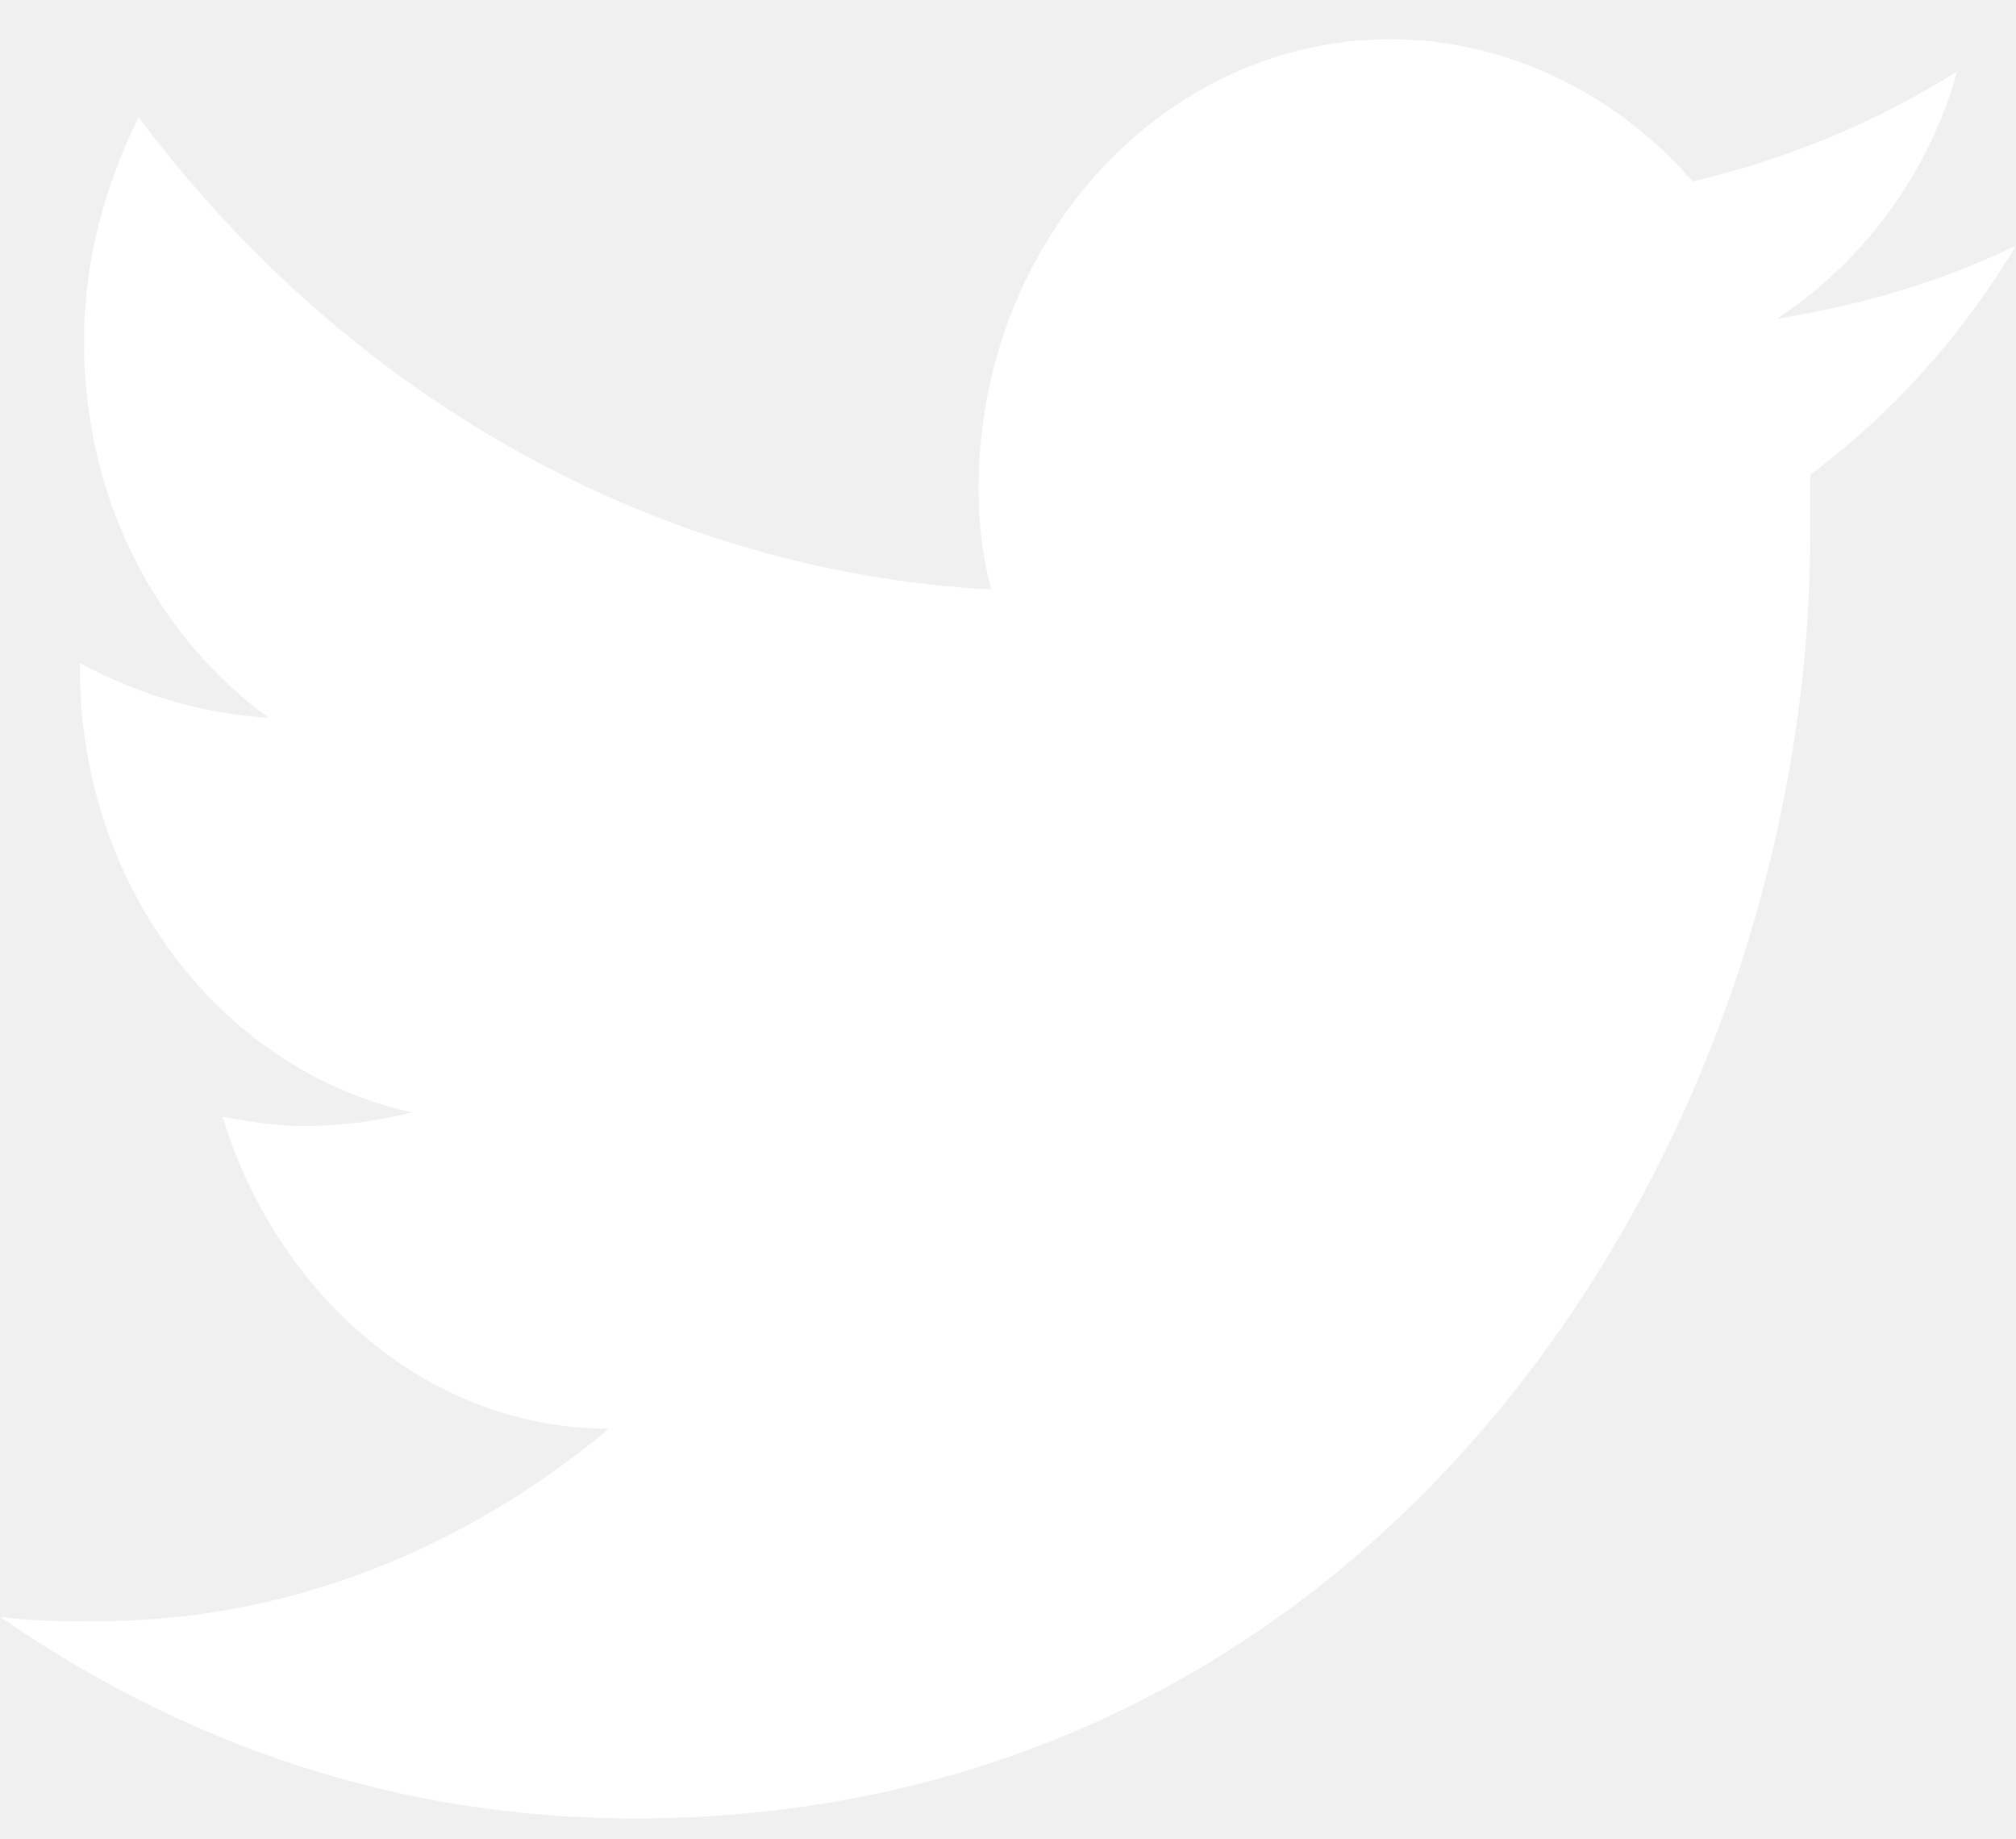
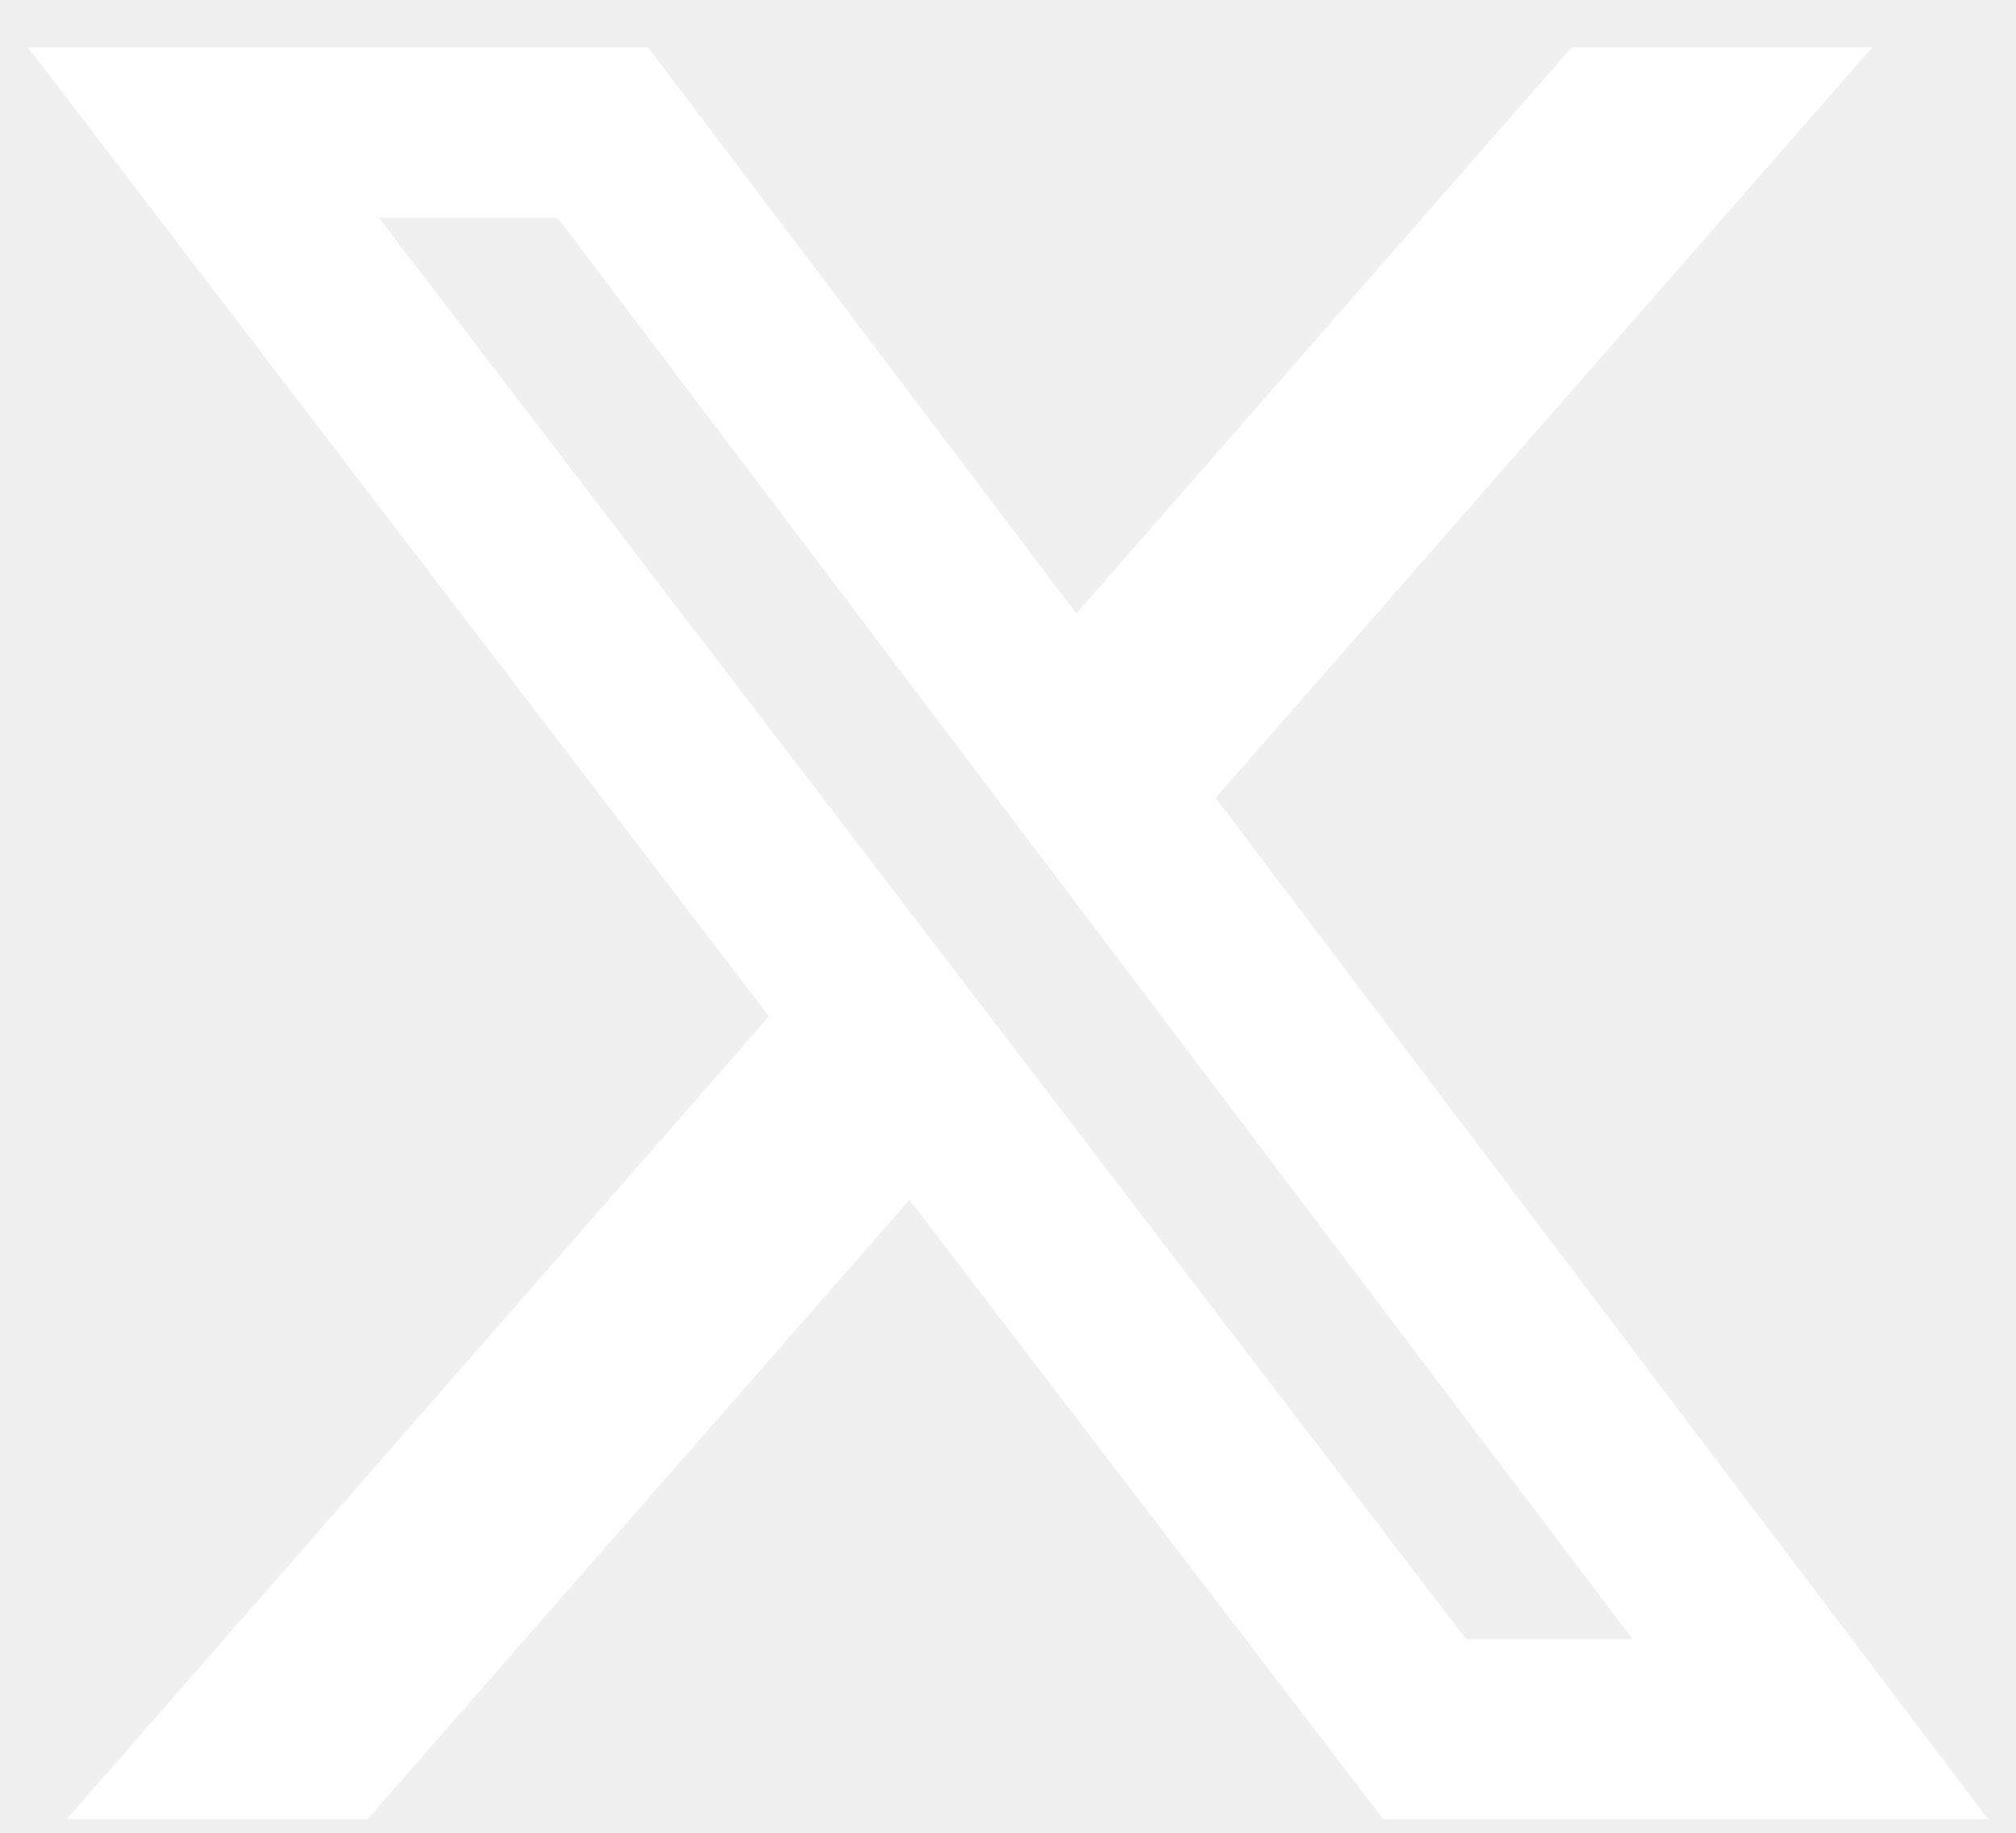
- <svg xmlns="http://www.w3.org/2000/svg" width="34" height="31" viewBox="0 0 34 31" fill="none">
-   <path fill-rule="evenodd" clip-rule="evenodd" d="M34 4.141C32.725 4.76 31.379 5.146 29.962 5.378C31.379 4.45 32.513 2.981 33.008 1.203C31.663 2.053 30.175 2.672 28.546 3.059C27.271 1.589 25.429 0.662 23.446 0.662C19.621 0.662 16.504 4.064 16.504 8.239C16.504 8.857 16.575 9.399 16.717 9.94C10.979 9.631 5.808 6.615 2.337 1.976C1.771 3.136 1.417 4.373 1.417 5.765C1.417 8.394 2.621 10.713 4.533 12.105C3.4 12.028 2.337 11.718 1.346 11.177V11.254C1.346 14.966 3.754 18.058 6.942 18.754C6.375 18.909 5.737 18.986 5.1 18.986C4.675 18.986 4.179 18.909 3.754 18.832C4.675 21.847 7.225 24.09 10.271 24.09C7.862 26.1 4.888 27.337 1.629 27.337C1.062 27.337 0.496 27.337 0 27.26C3.117 29.424 6.729 30.662 10.696 30.662C23.517 30.662 30.529 19.064 30.529 9.012C30.529 8.703 30.529 8.316 30.529 8.007C31.875 7.002 33.079 5.687 34 4.141Z" fill="white" />
+ <svg xmlns="http://www.w3.org/2000/svg" width="33" height="30" viewBox="0 0 33 30" fill="none">
+   <path d="M25.726 0.776H30.646L19.898 13.061L32.542 29.777H22.642L14.887 19.639L6.015 29.777H1.092L12.588 16.637L0.458 0.776H10.61L17.619 10.043L25.726 0.776ZM23.999 26.832H26.725L9.129 3.566H6.204L23.999 26.832Z" fill="white" />
</svg>
